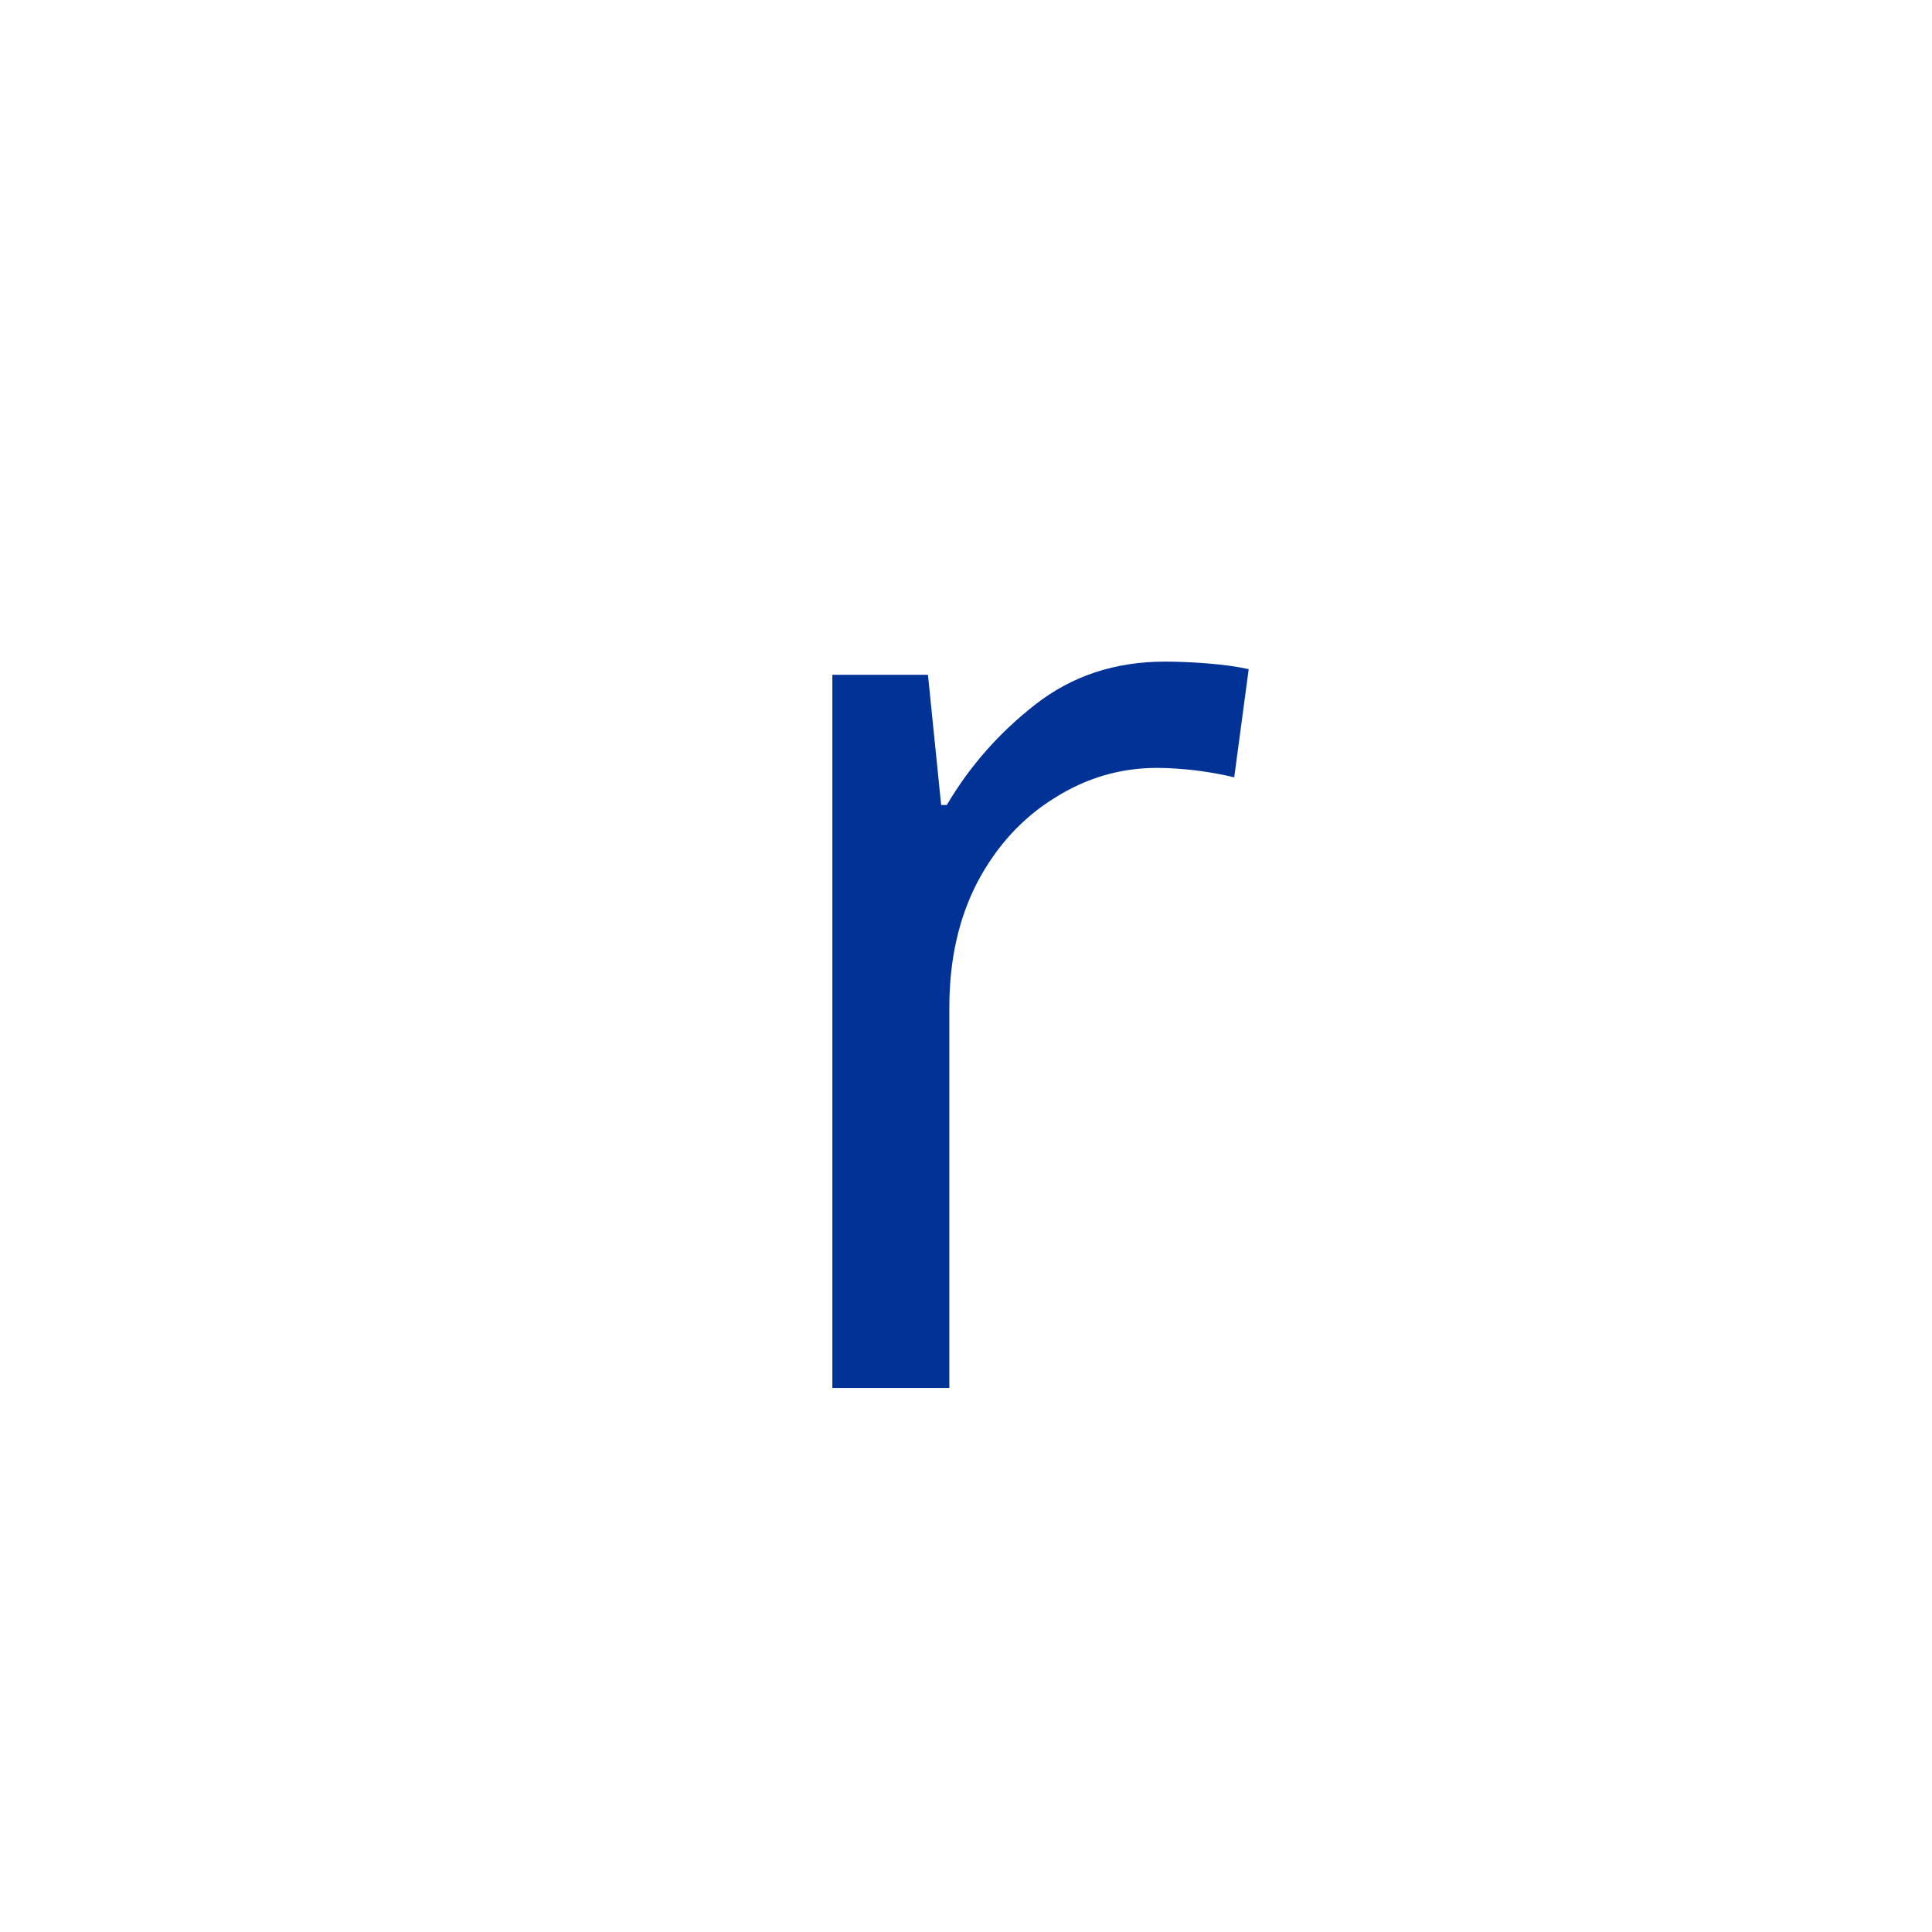
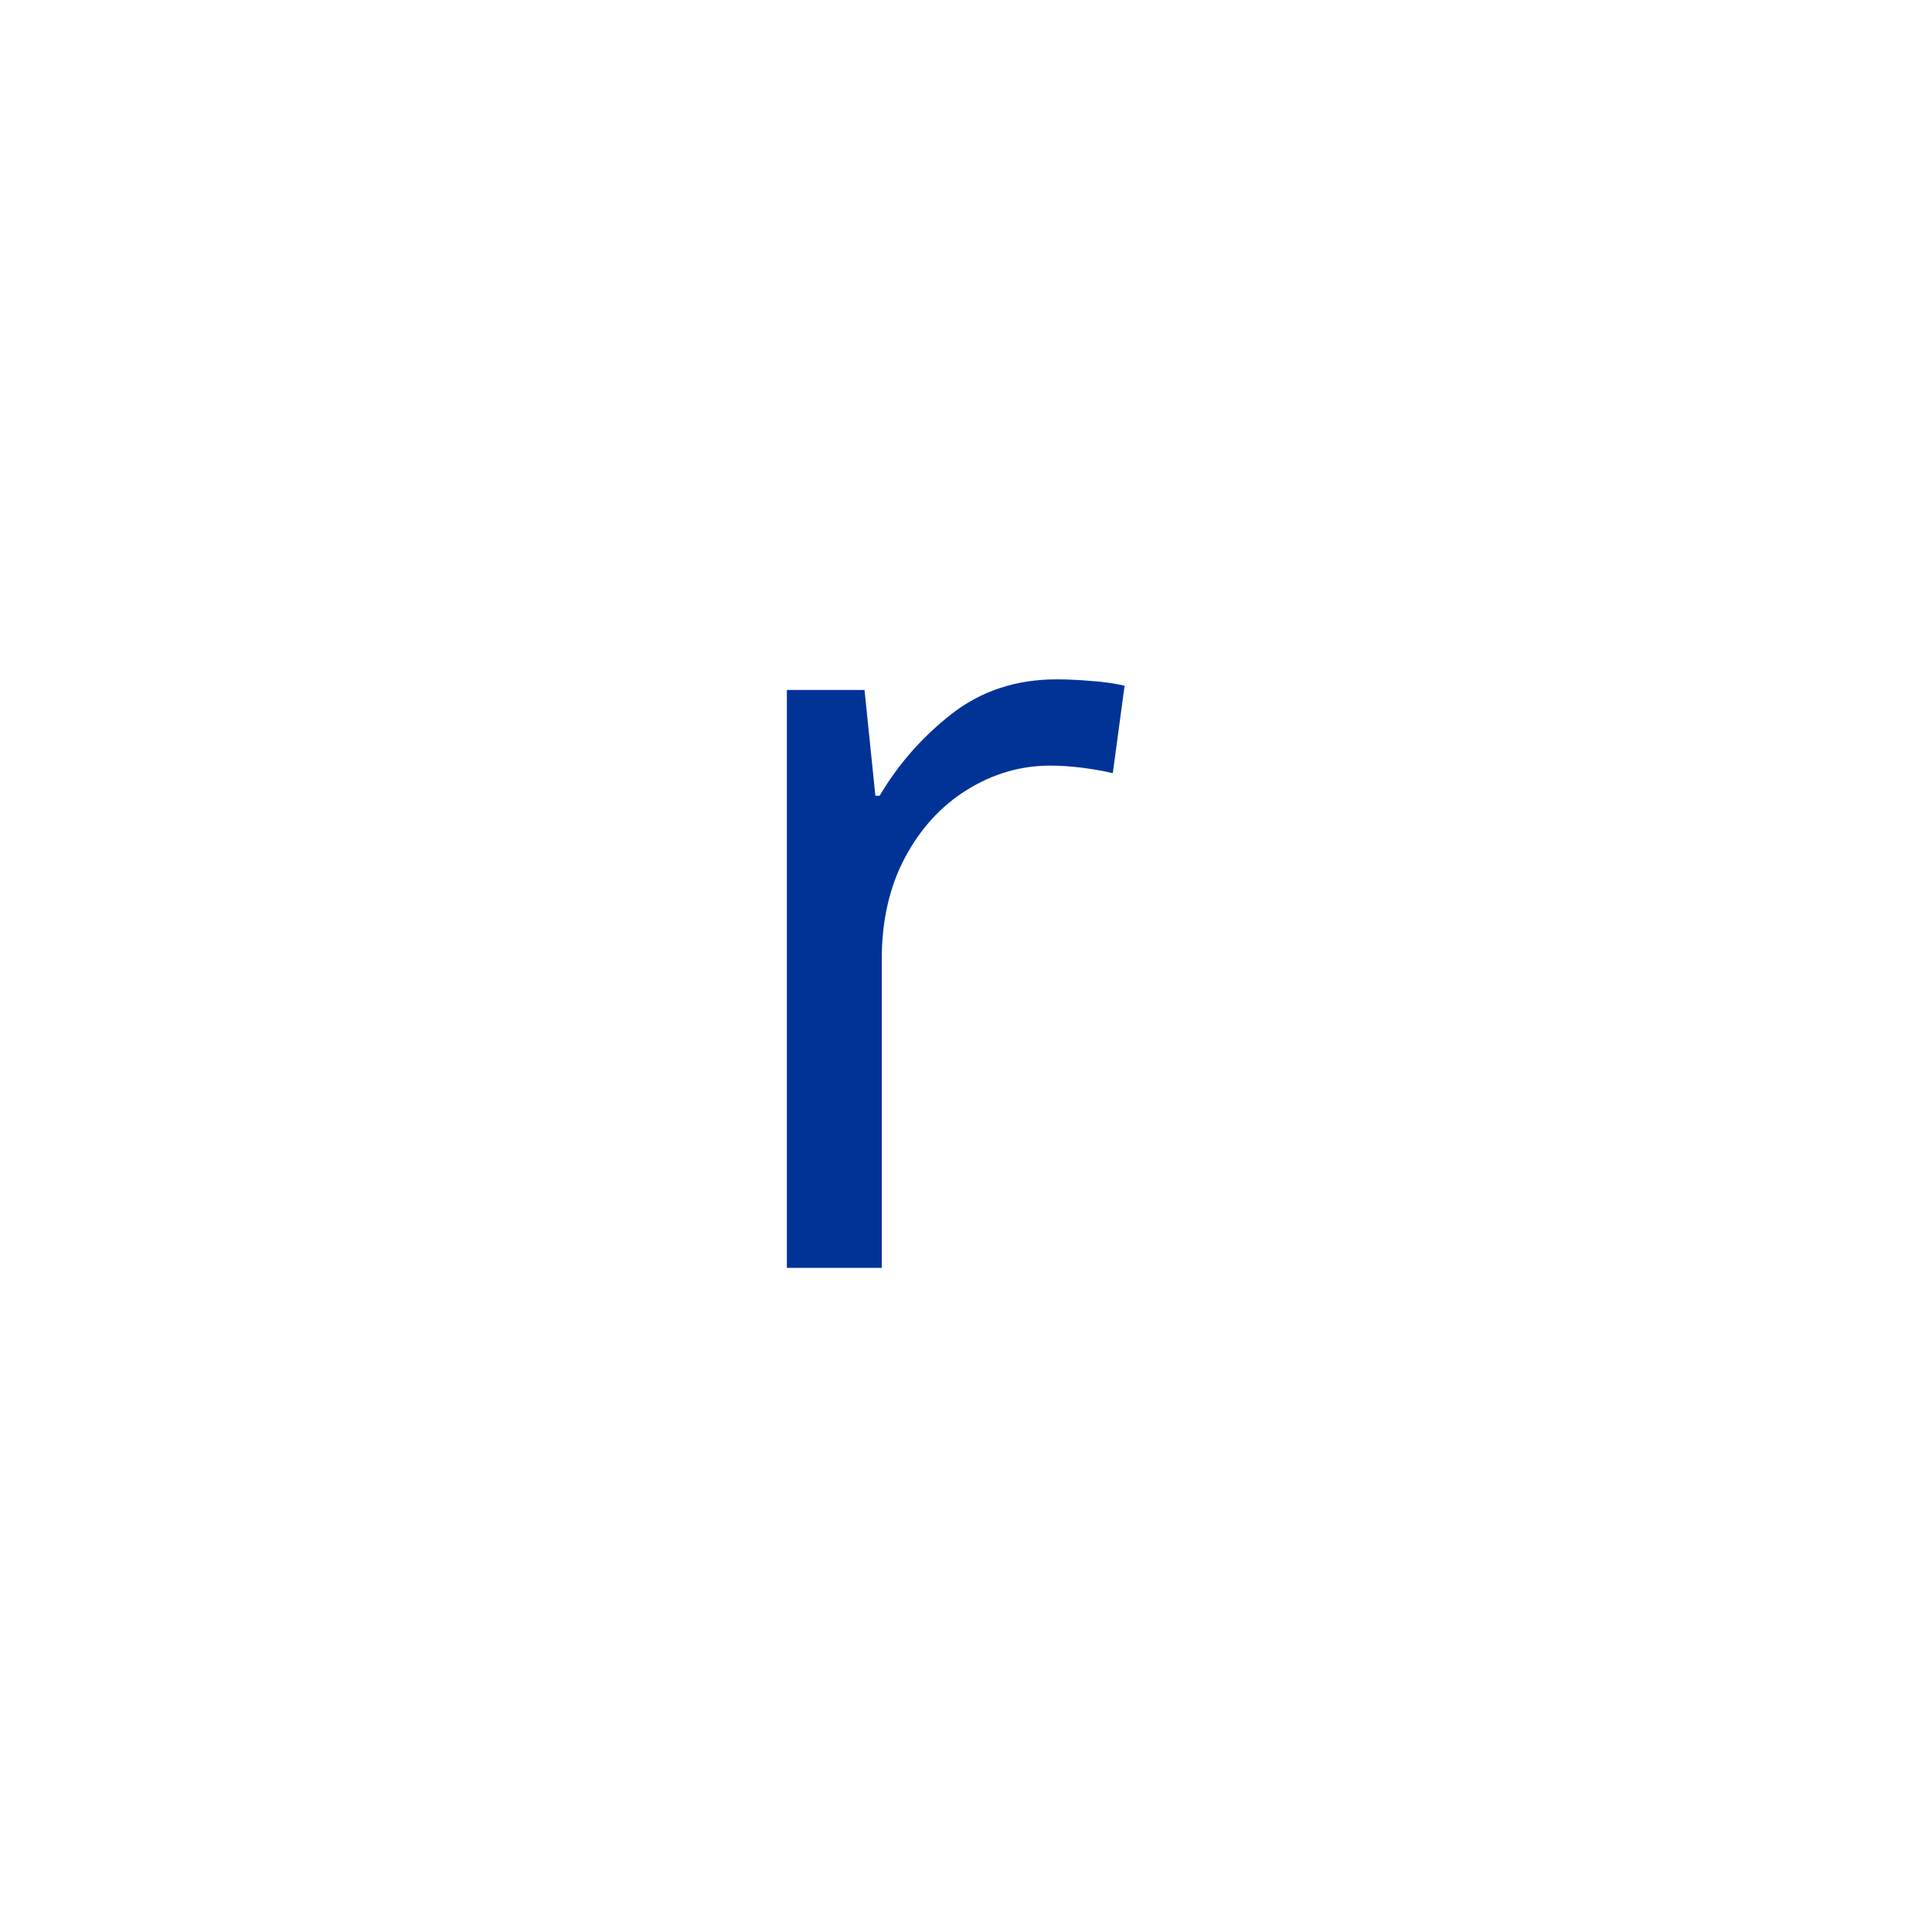
- <svg xmlns="http://www.w3.org/2000/svg" xmlns:xlink="http://www.w3.org/1999/xlink" width="48" height="48" id="svg1872" version="1.0">
+ <svg xmlns="http://www.w3.org/2000/svg" xmlns:xlink="http://www.w3.org/1999/xlink" width="128" height="128" id="svg1872" version="1.0">
  <defs id="defs1874">
    <linearGradient id="linearGradient3856">
      <stop style="stop-color:#c0c0c0;stop-opacity:1;" offset="0" id="stop3858" />
      <stop style="stop-color:#c0c0c0;stop-opacity:0;" offset="1" id="stop3860" />
    </linearGradient>
    <linearGradient id="linearGradient3848">
      <stop style="stop-color:#a9a9a9;stop-opacity:1;" offset="0" id="stop3850" />
      <stop style="stop-color:#a9a9a9;stop-opacity:0;" offset="1" id="stop3852" />
    </linearGradient>
    <linearGradient id="linearGradient3832">
      <stop style="stop-color:#1c0001;stop-opacity:1;" offset="0" id="stop3834" />
      <stop style="stop-color:#1c0001;stop-opacity:0;" offset="1" id="stop3836" />
    </linearGradient>
    <linearGradient id="linearGradient9233">
      <stop id="stop9235" offset="0" style="stop-color:#eeeeec;stop-opacity:1;" />
      <stop id="stop9237" offset="1" style="stop-color:#eeeeec;stop-opacity:0;" />
    </linearGradient>
    <linearGradient xlink:href="#linearGradient9233" id="linearGradient17233" gradientUnits="userSpaceOnUse" gradientTransform="translate(22.43465,4.820297)" x1="-10.639" y1="7.138" x2="-15.286" y2="-6.225" />
    <linearGradient gradientTransform="translate(-6,5)" y2="278.576" x2="290.794" y1="160.121" x1="258.23" gradientUnits="userSpaceOnUse" id="linearGradient3632" xlink:href="#linearGradient3594" />
-     <linearGradient y2="278.576" x2="290.794" y1="160.121" x1="258.23" gradientTransform="matrix(0.3502278,-0.9366646,0.9366646,0.3502278,-264.0608,669.758)" gradientUnits="userSpaceOnUse" id="linearGradient3629" xlink:href="#linearGradient3594" />
+     <linearGradient y2="278.576" x2="290.794" y1="160.121" x1="258.23" gradientTransform="rotate(-69.49875,350.7069,525.2045)" gradientUnits="userSpaceOnUse" id="linearGradient3629" xlink:href="#linearGradient3594" />
    <linearGradient id="linearGradient3594">
      <stop id="stop3596" offset="0" style="stop-color:#ffffff;stop-opacity:0.87" />
      <stop id="stop3598" offset="1" style="stop-color:#ffffff;stop-opacity:0;" />
    </linearGradient>
    <linearGradient xlink:href="#linearGradient3848" id="linearGradient3854" x1="250.365" y1="180.014" x2="289.504" y2="301.007" gradientUnits="userSpaceOnUse" />
    <linearGradient xlink:href="#linearGradient3856" id="linearGradient3862" x1="-10.831" y1="499.844" x2="121.159" y2="499.844" gradientUnits="userSpaceOnUse" />
    <linearGradient xlink:href="#linearGradient3848" id="linearGradient3871" gradientUnits="userSpaceOnUse" x1="250.365" y1="180.014" x2="289.504" y2="301.007" />
    <linearGradient xlink:href="#linearGradient3856" id="linearGradient3873" gradientUnits="userSpaceOnUse" x1="-10.831" y1="499.844" x2="121.159" y2="499.844" />
  </defs>
  <g id="layer1">
-     <text xml:space="preserve" style="font-size:33.057px;font-style:normal;font-variant:normal;font-weight:normal;font-stretch:normal;text-align:start;line-height:125%;letter-spacing:0px;word-spacing:0px;writing-mode:lr-tb;text-anchor:start;fill:#013397;fill-opacity:1;stroke:none;font-family:Sans;-inkscape-font-specification:Sans" x="17.868" y="34.486" id="text3152">
-       <tspan id="tspan3208" x="17.868" y="34.486">r</tspan>
+     <text xml:space="preserve" style="font-style:normal;font-variant:normal;font-weight:normal;font-stretch:normal;font-size:25.944px;line-height:0%;font-family:sans-serif;-inkscape-font-specification:Sans;text-align:start;letter-spacing:0px;word-spacing:0px;writing-mode:lr-tb;text-anchor:start;fill:#013397;fill-opacity:1;stroke:none;stroke-width:2.162" x="46.02" y="84.056" id="text3152" transform="scale(1.000673,0.9993279)">
+       <tspan id="tspan3208" x="46.02" y="84.056" style="font-size:71.469px;line-height:1.25;font-family:sans-serif;stroke-width:2.162">r</tspan>
    </text>
  </g>
</svg>
